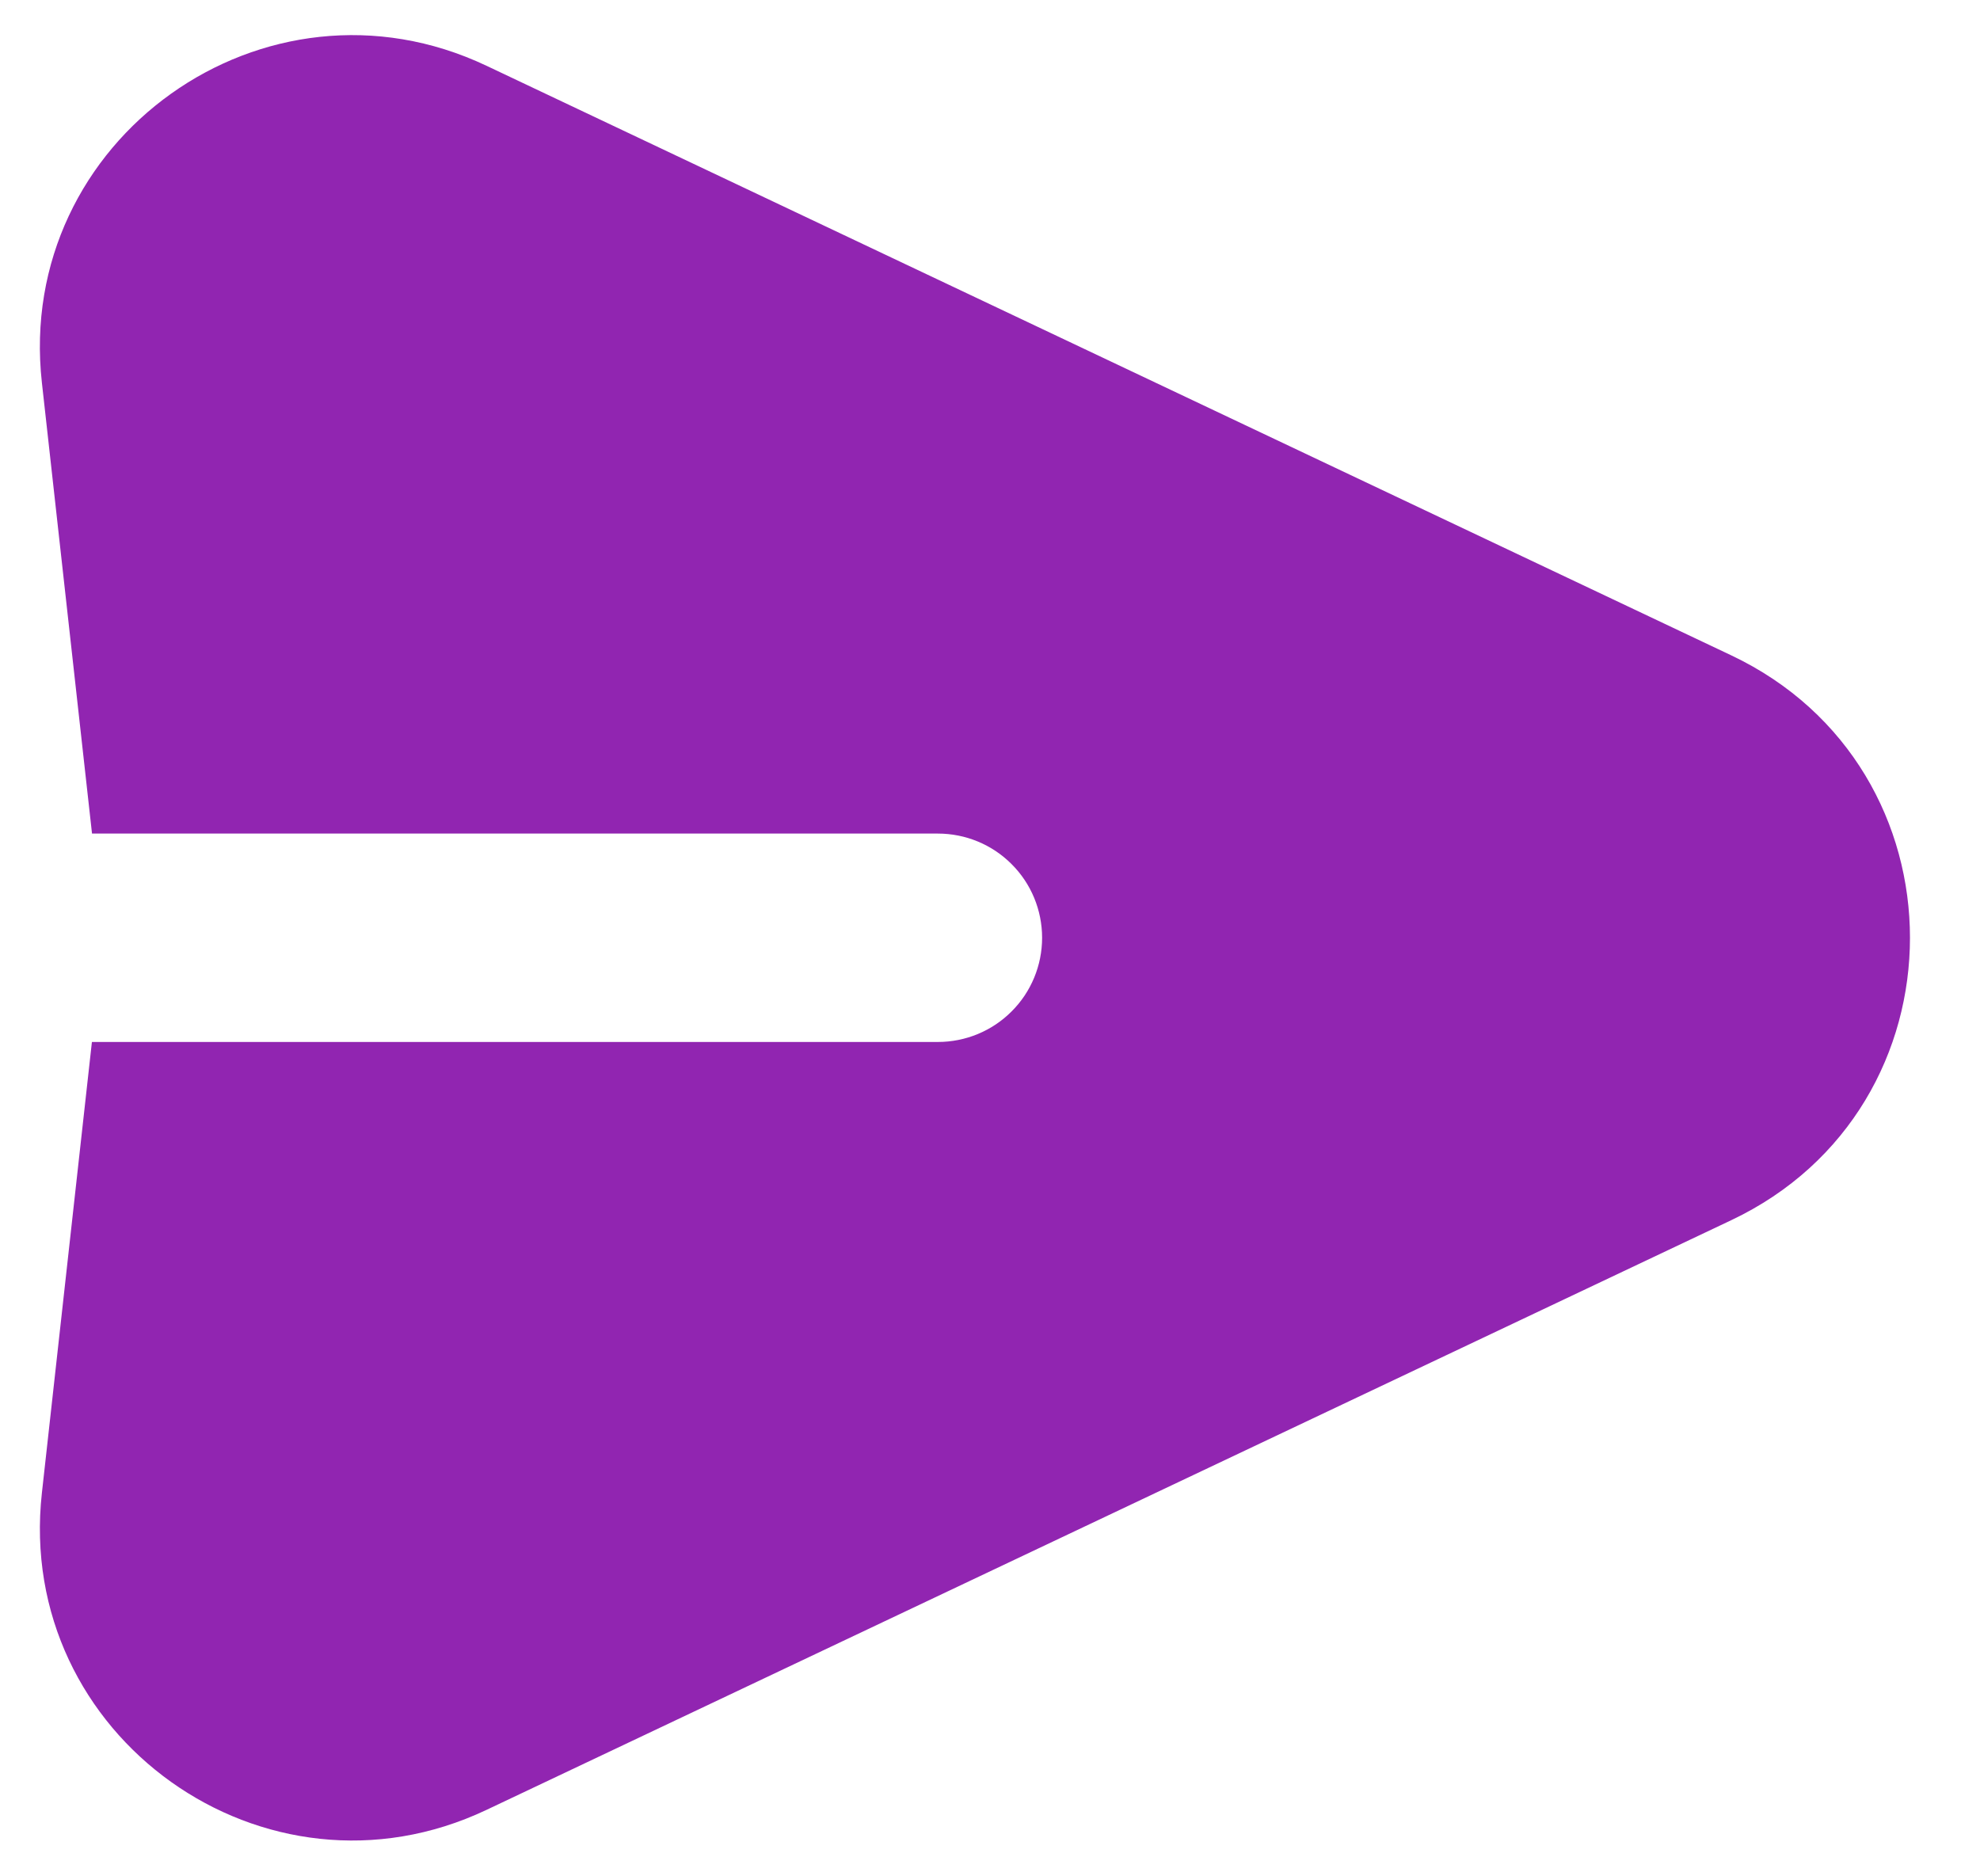
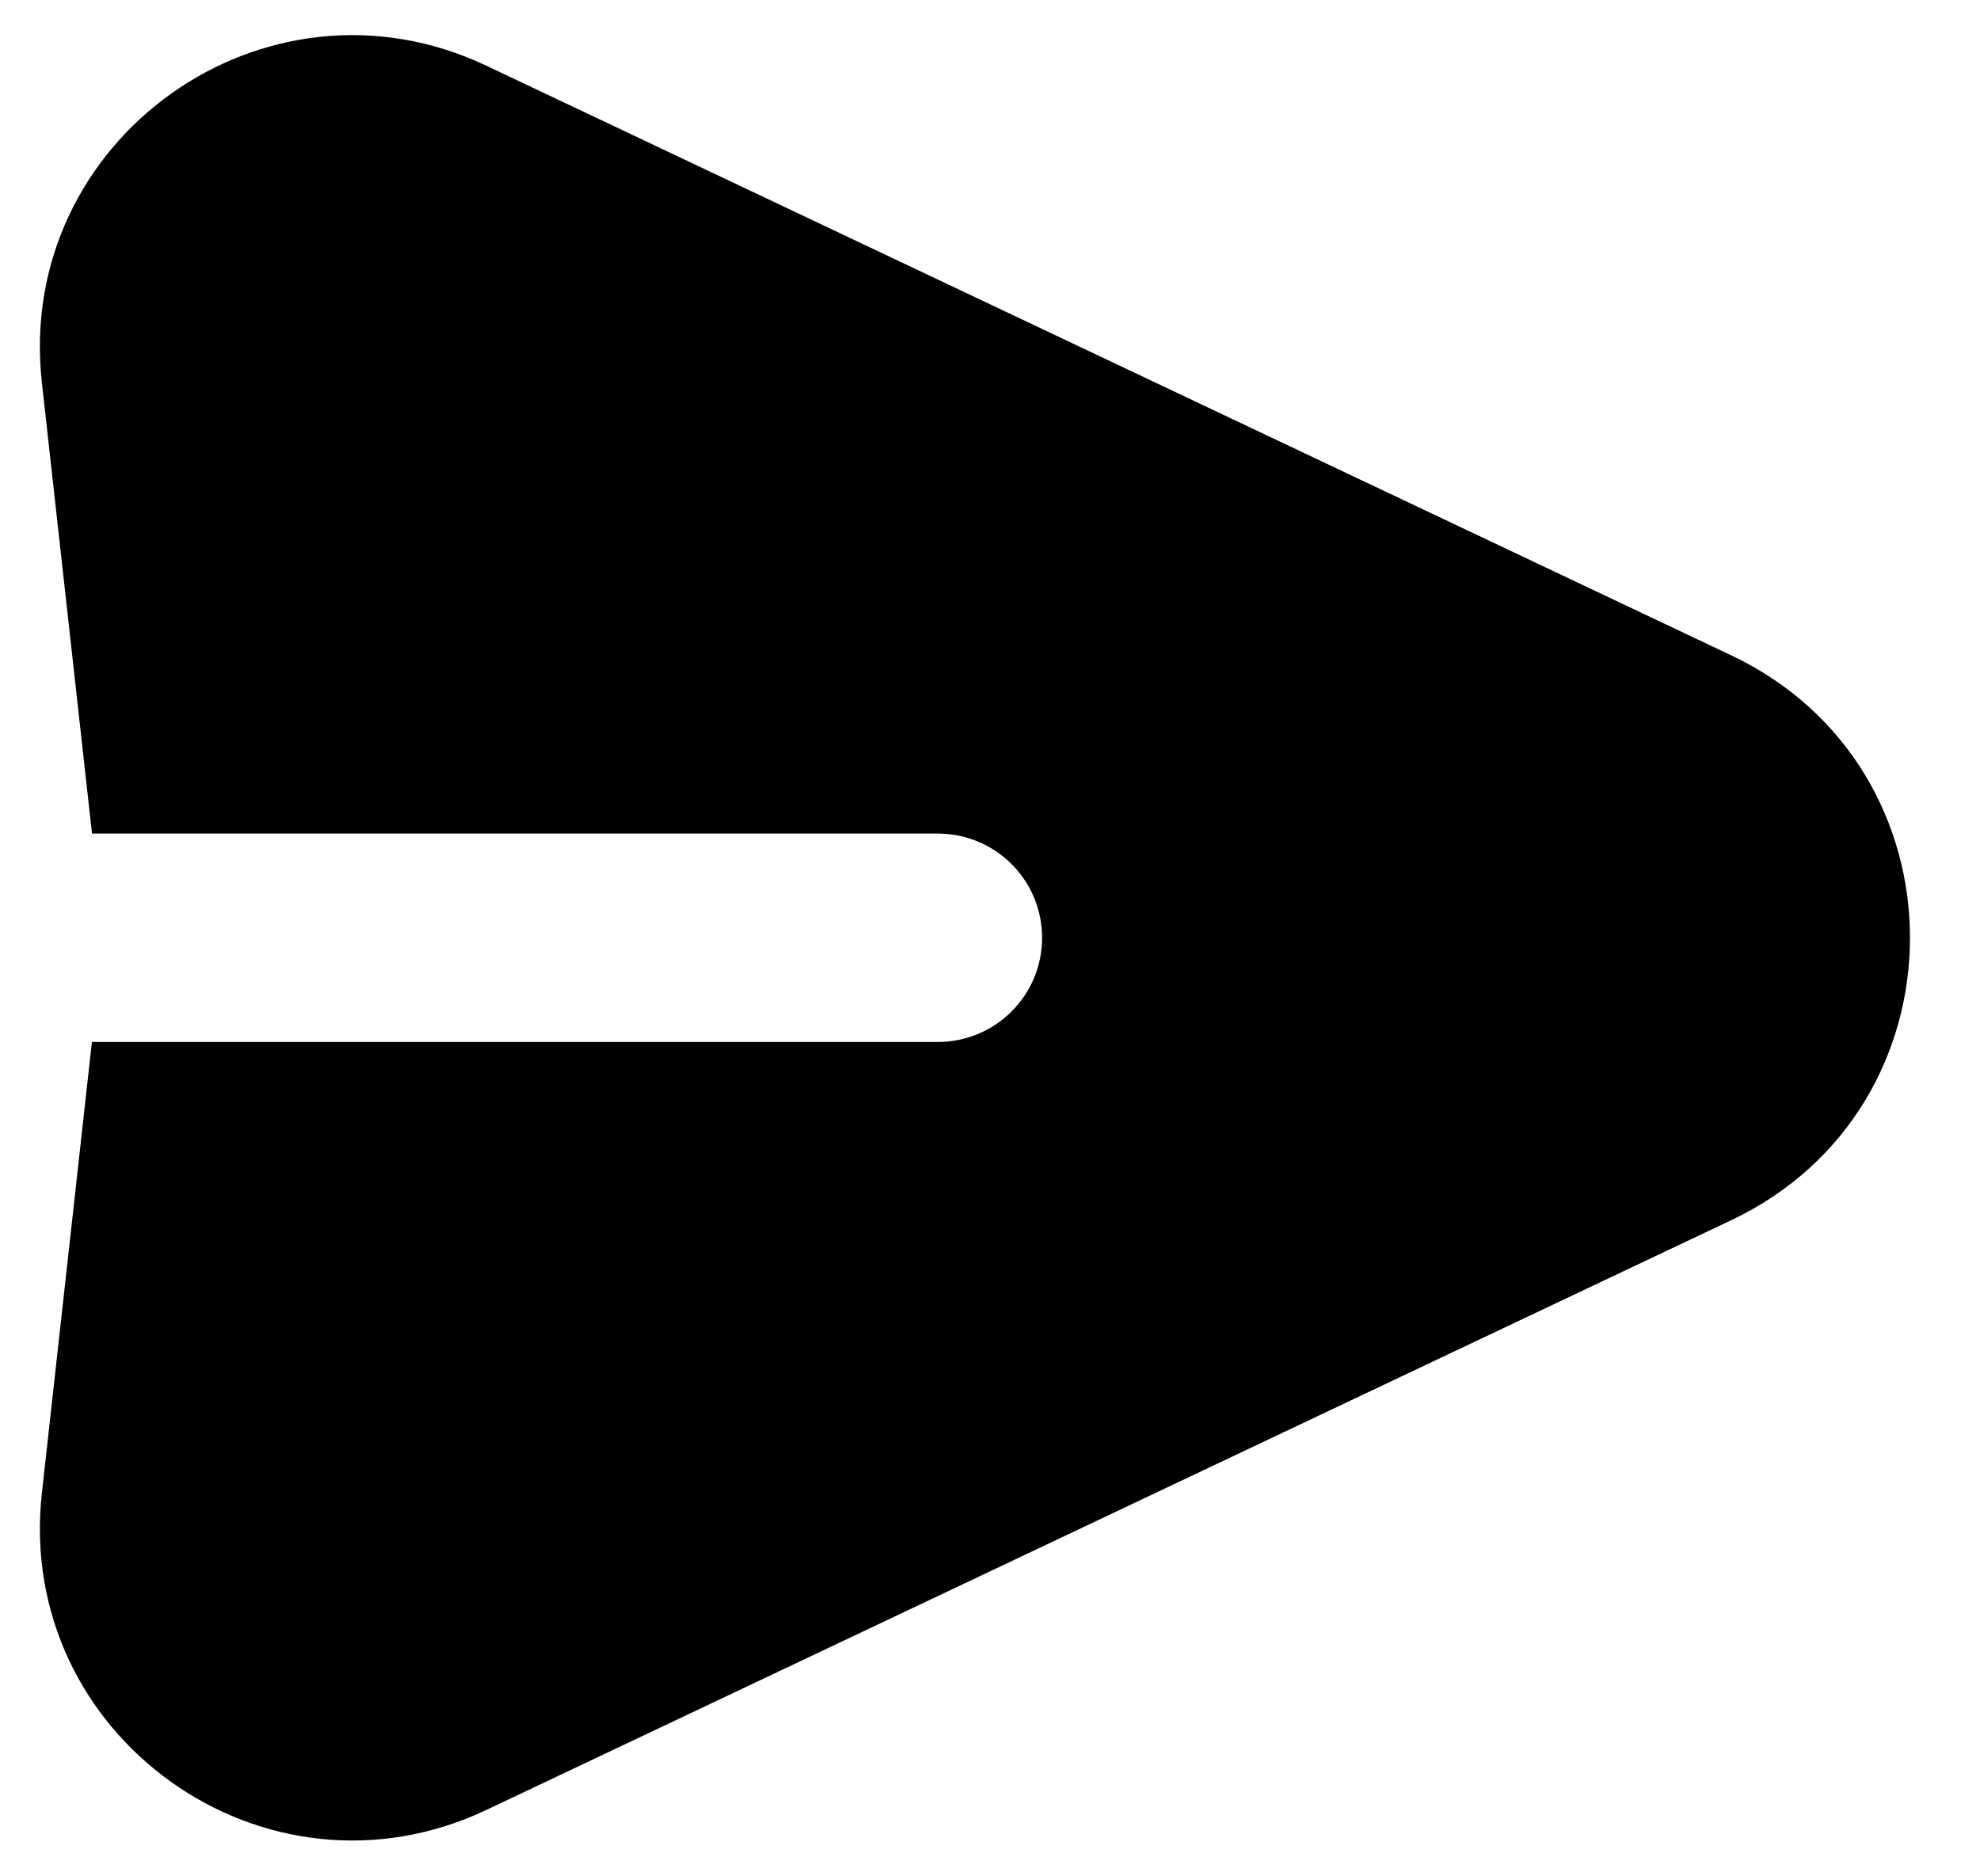
- <svg xmlns="http://www.w3.org/2000/svg" width="19" height="18" viewBox="0 0 19 18" fill="none">
-   <path fill-rule="evenodd" clip-rule="evenodd" d="M0.402 3.673C0.142 1.339 2.545 -0.375 4.668 0.631L16.612 6.289C18.9 7.372 18.9 10.628 16.612 11.711L4.668 17.37C2.545 18.376 0.143 16.662 0.402 14.328L0.882 10H9C9.265 10 9.52 9.895 9.707 9.707C9.895 9.52 10 9.265 10 9C10 8.735 9.895 8.48 9.707 8.293C9.52 8.105 9.265 8 9 8H0.883L0.402 3.673Z" fill="#9125B1" />
+ <svg xmlns="http://www.w3.org/2000/svg" width="19" height="18" viewBox="0 0 19 18" fill="currentColor">
+   <path fill-rule="evenodd" clip-rule="evenodd" d="M0.402 3.673C0.142 1.339 2.545 -0.375 4.668 0.631L16.612 6.289C18.9 7.372 18.9 10.628 16.612 11.711L4.668 17.37C2.545 18.376 0.143 16.662 0.402 14.328L0.882 10H9C9.265 10 9.52 9.895 9.707 9.707C9.895 9.52 10 9.265 10 9C10 8.735 9.895 8.48 9.707 8.293C9.52 8.105 9.265 8 9 8H0.883L0.402 3.673Z" fill="currentColor" />
</svg>
